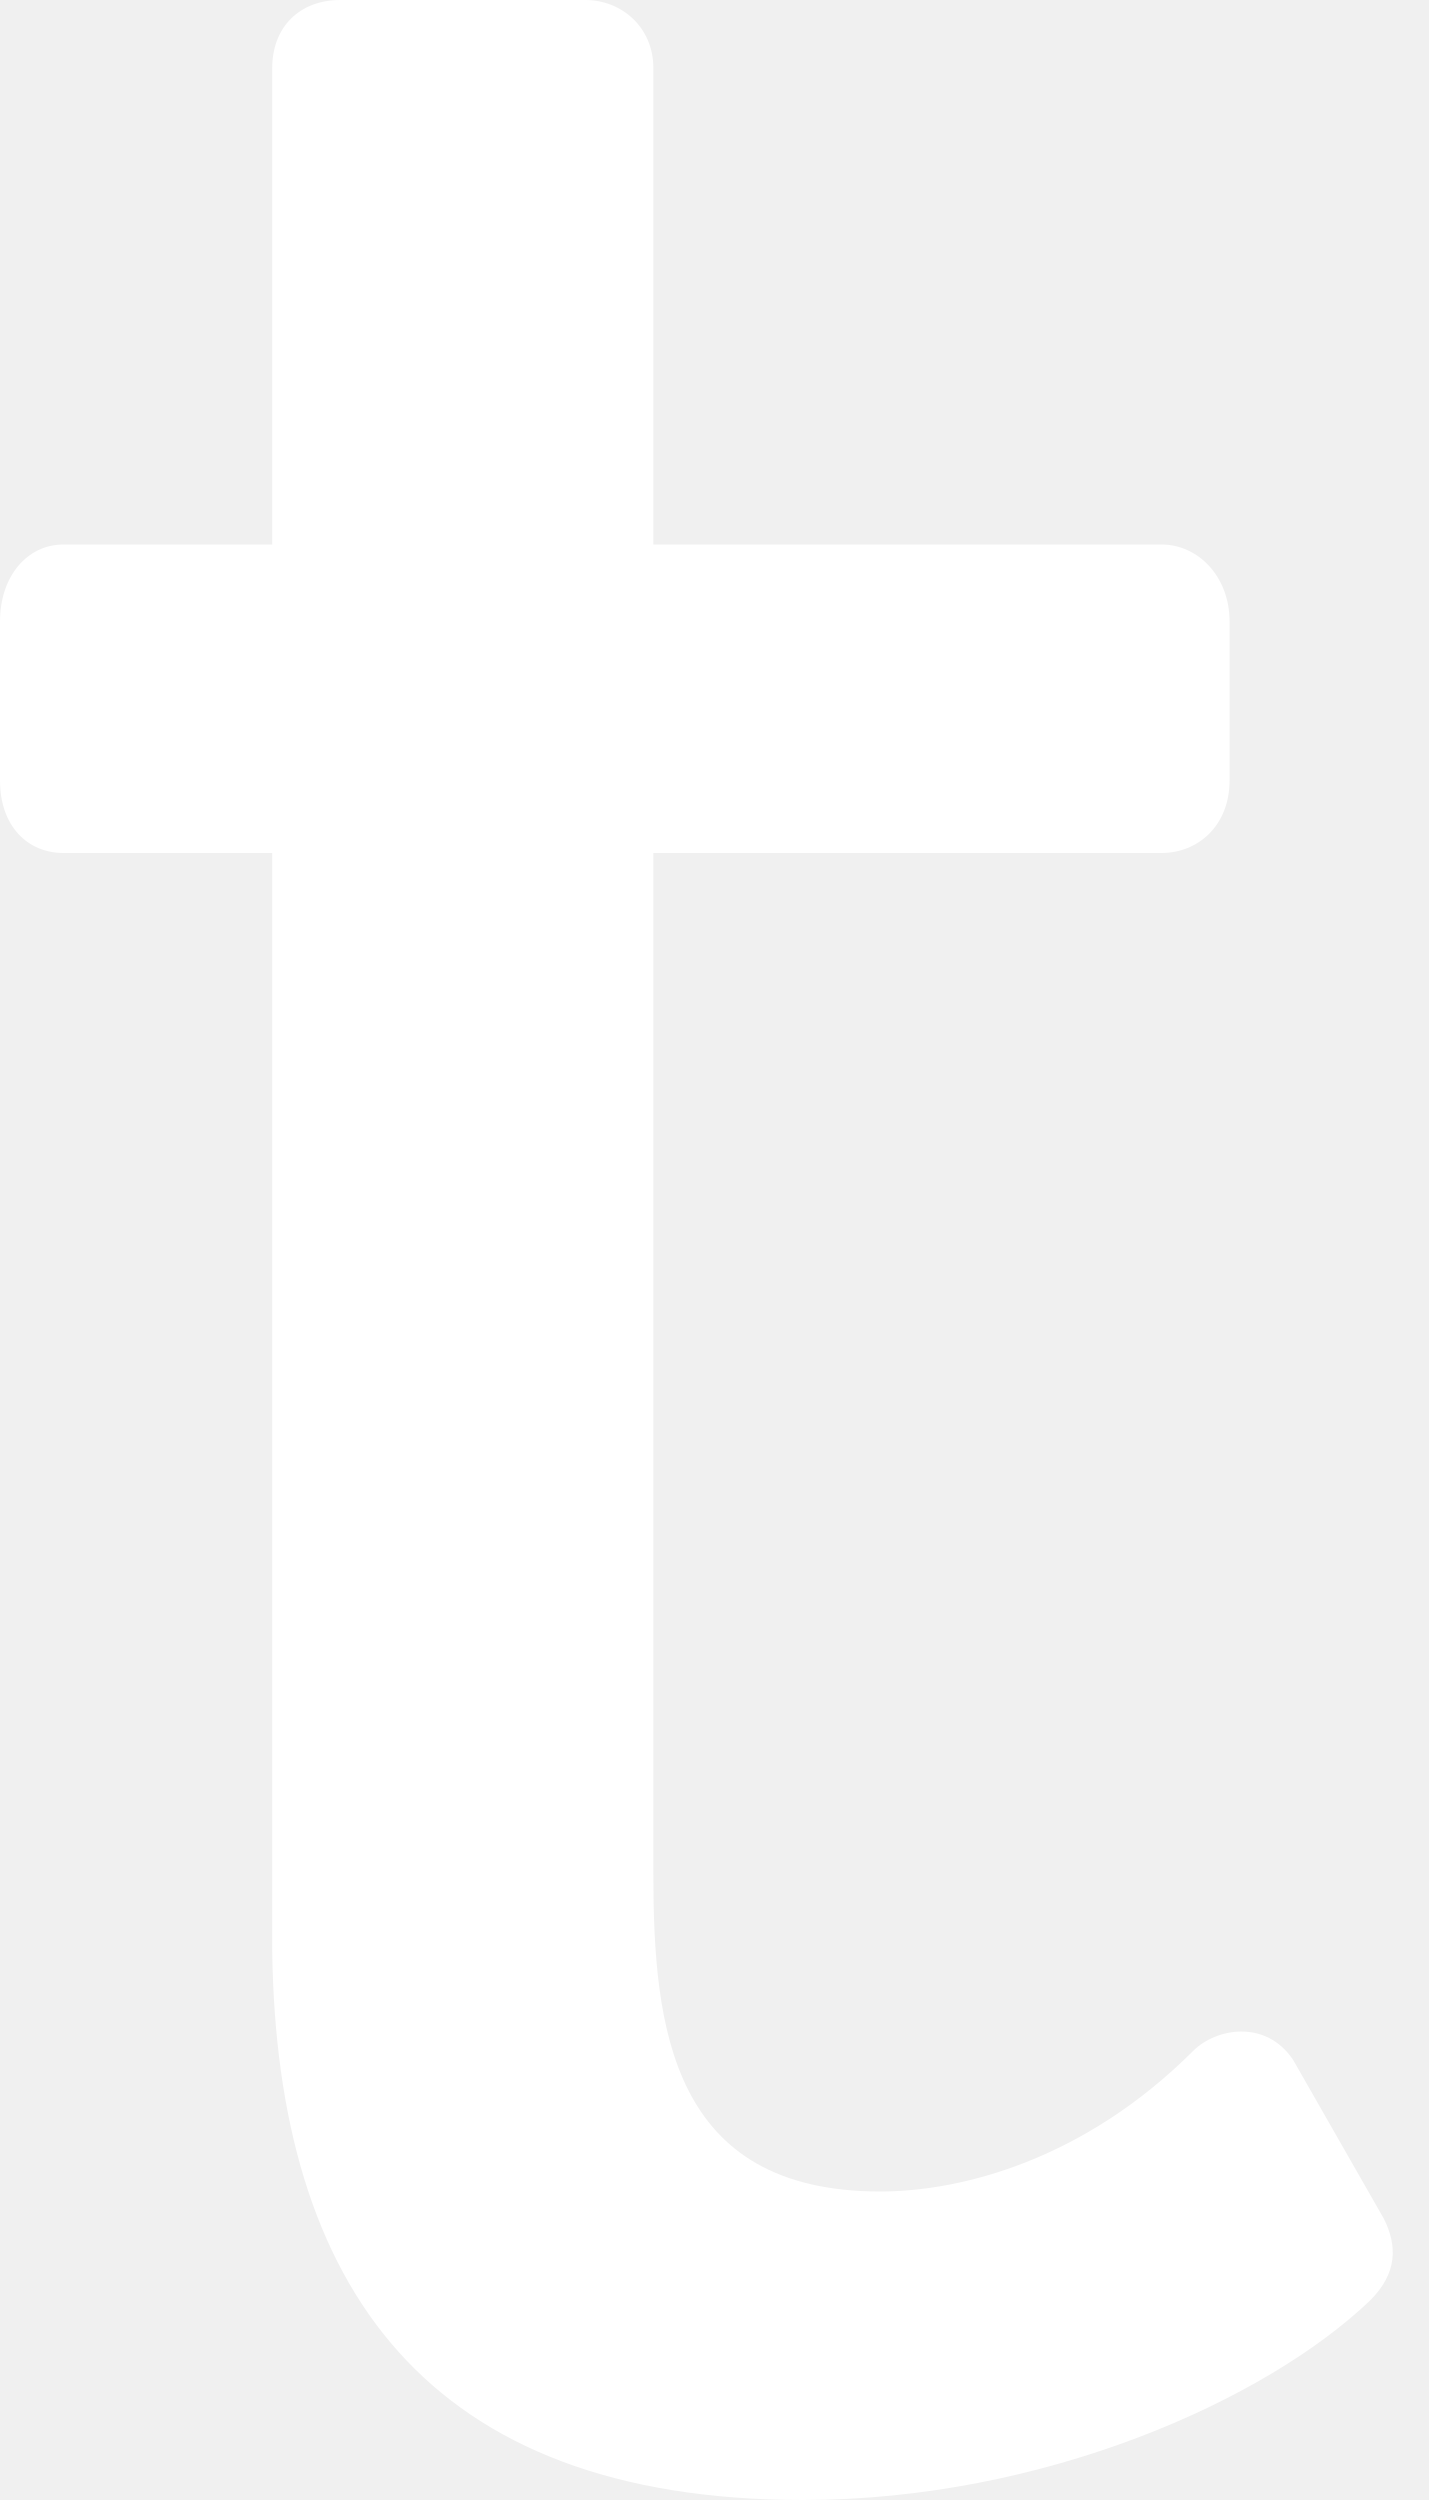
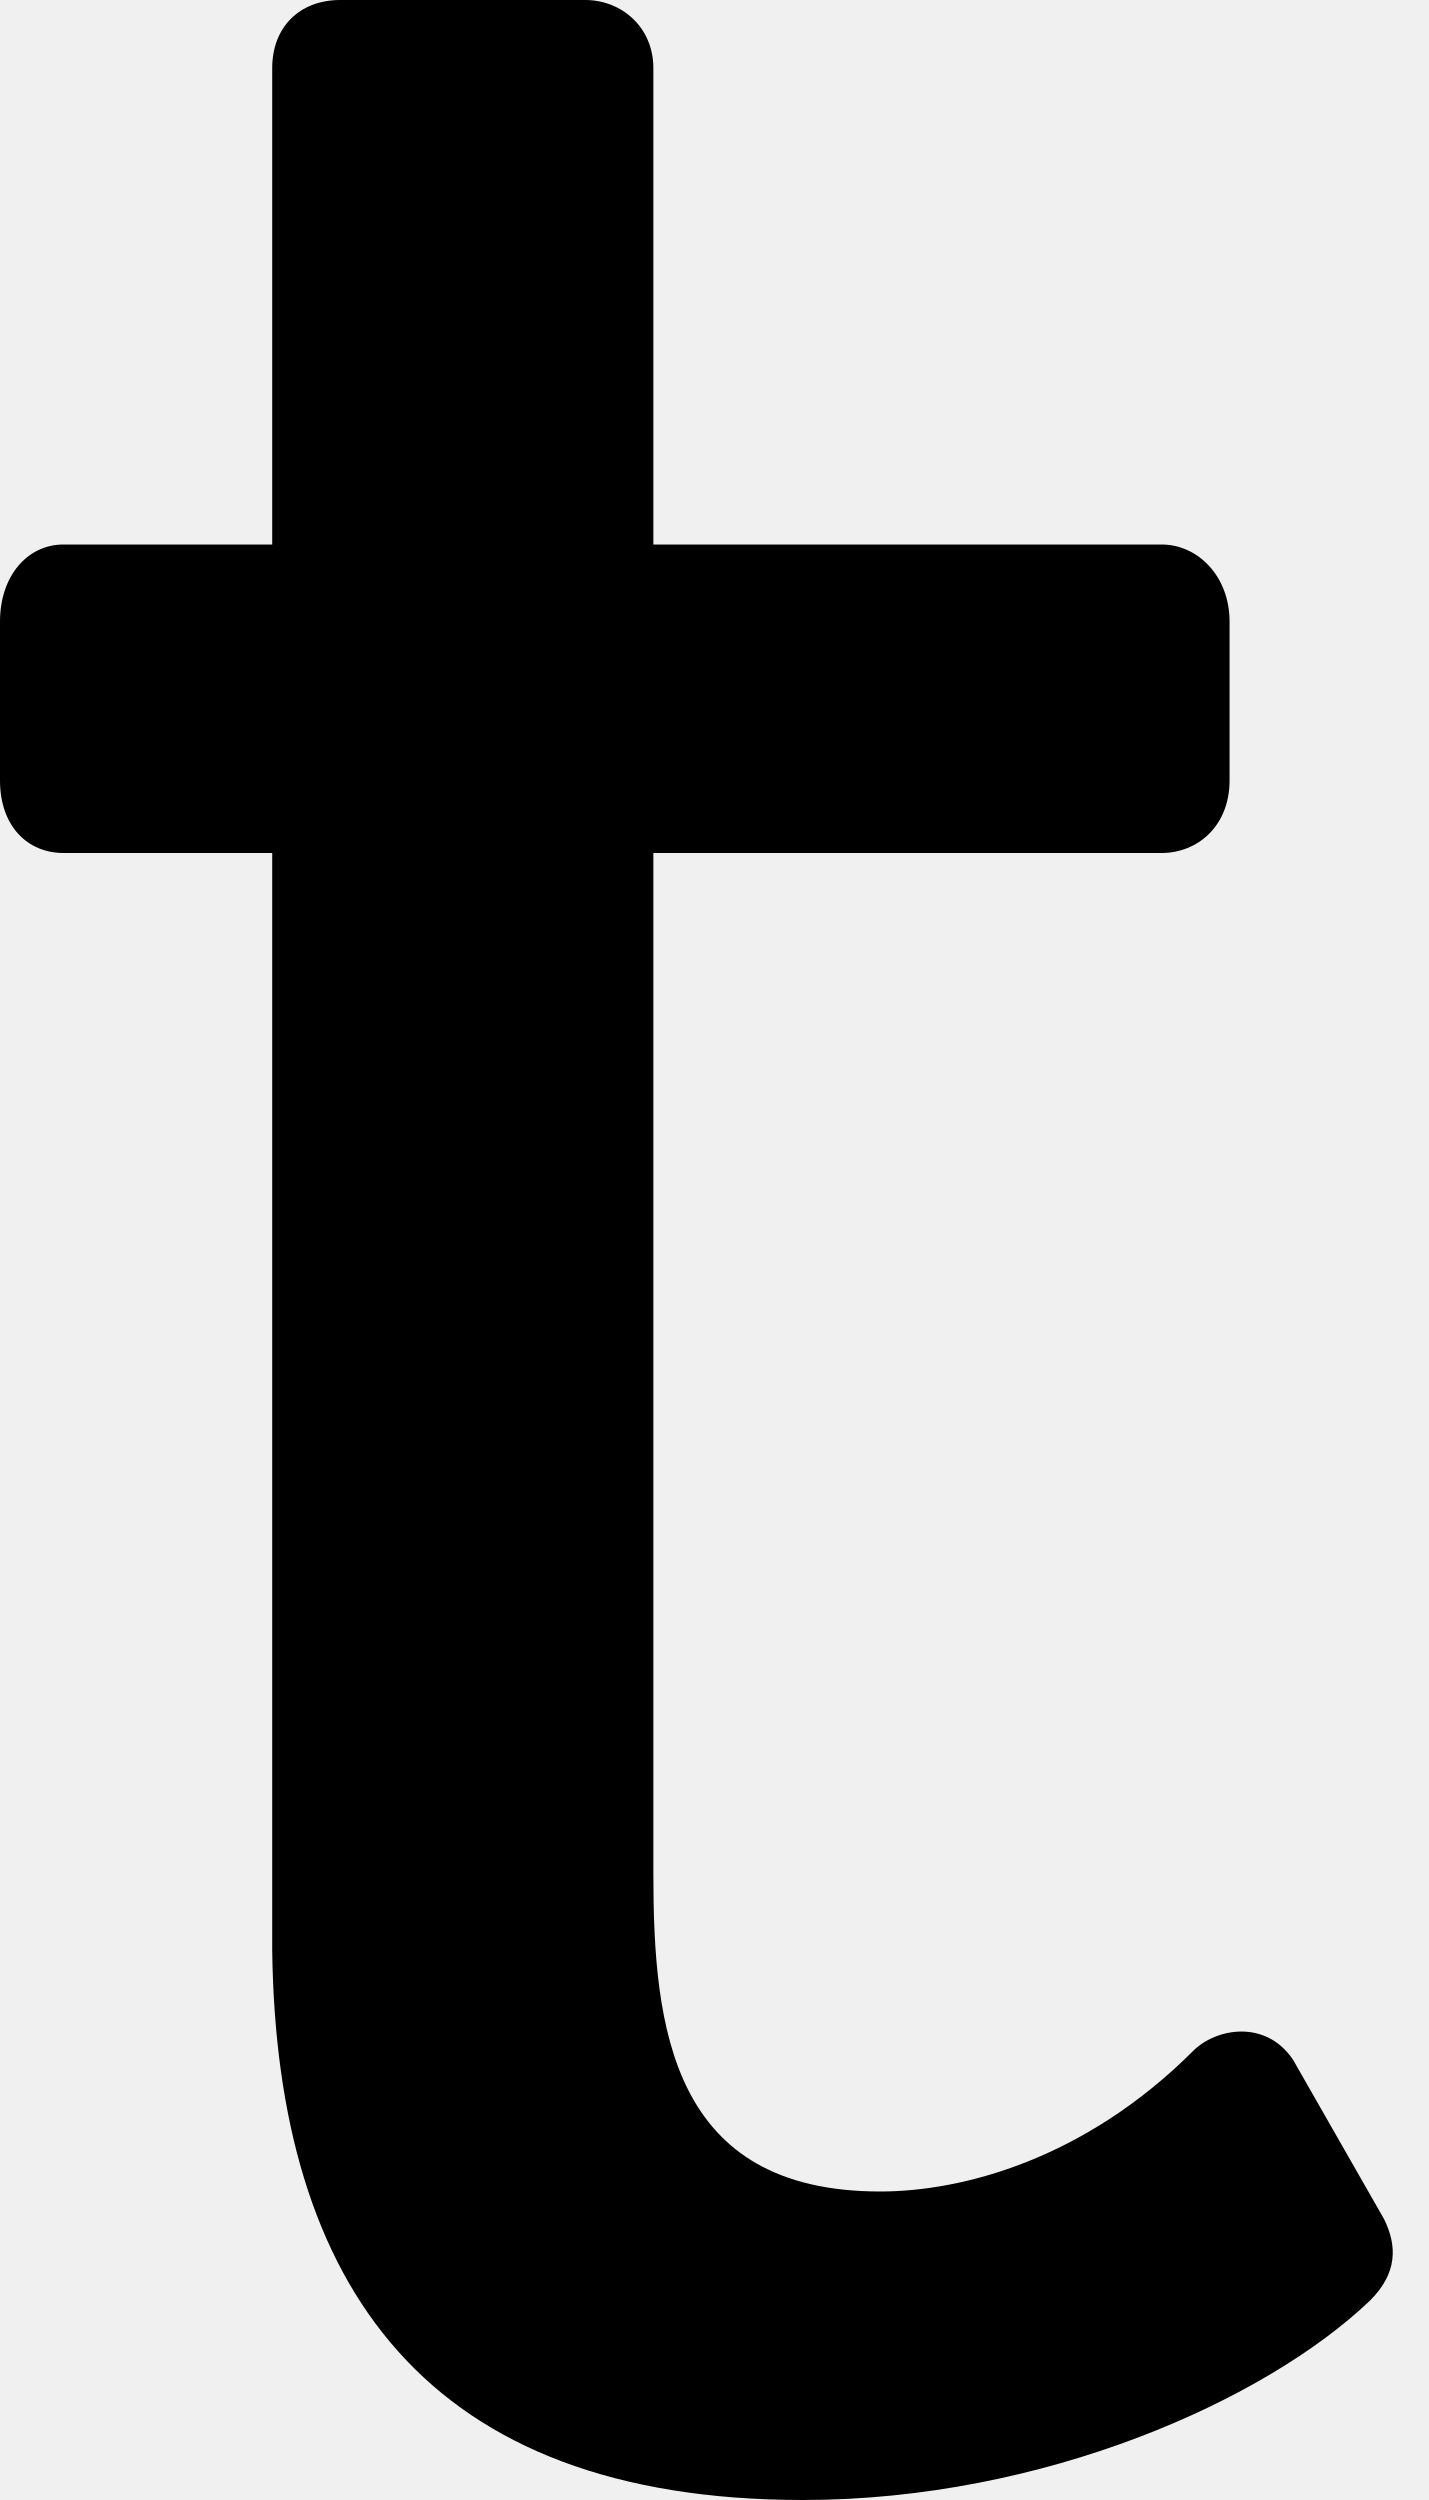
<svg xmlns="http://www.w3.org/2000/svg" width="20" height="35" viewBox="0 0 20 35" fill="none">
-   <path d="M19.374 31.062L18.104 28.839C17.722 28.267 17.024 28.394 16.706 28.711C15.181 30.236 13.466 30.681 12.323 30.681C9.401 30.681 9.147 28.394 9.147 26.234V11.942H16.261C16.77 11.942 17.214 11.561 17.214 10.926V8.702C17.214 8.067 16.77 7.623 16.261 7.623H9.147V0.953C9.147 0.381 8.702 0 8.194 0H4.764C4.192 0 3.811 0.381 3.811 0.953V7.623H0.889C0.381 7.623 0 8.067 0 8.702V10.926C0 11.561 0.381 11.942 0.889 11.942H3.811V27.314C3.875 32.014 5.971 35 11.243 35C14.61 35 17.722 33.603 19.183 32.205C19.564 31.824 19.564 31.443 19.374 31.062V31.062Z" fill="white" />
+   <path d="M19.374 31.062L18.104 28.839C17.722 28.267 17.024 28.394 16.706 28.711C15.181 30.236 13.466 30.681 12.323 30.681C9.401 30.681 9.147 28.394 9.147 26.234V11.942H16.261C16.77 11.942 17.214 11.561 17.214 10.926V8.702C17.214 8.067 16.77 7.623 16.261 7.623H9.147V0.953C9.147 0.381 8.702 0 8.194 0H4.764C4.192 0 3.811 0.381 3.811 0.953V7.623H0.889C0.381 7.623 0 8.067 0 8.702V10.926C0 11.561 0.381 11.942 0.889 11.942H3.811V27.314C3.875 32.014 5.971 35 11.243 35C14.61 35 17.722 33.603 19.183 32.205C19.564 31.824 19.564 31.443 19.374 31.062V31.062Z" fill="black" />
</svg>
